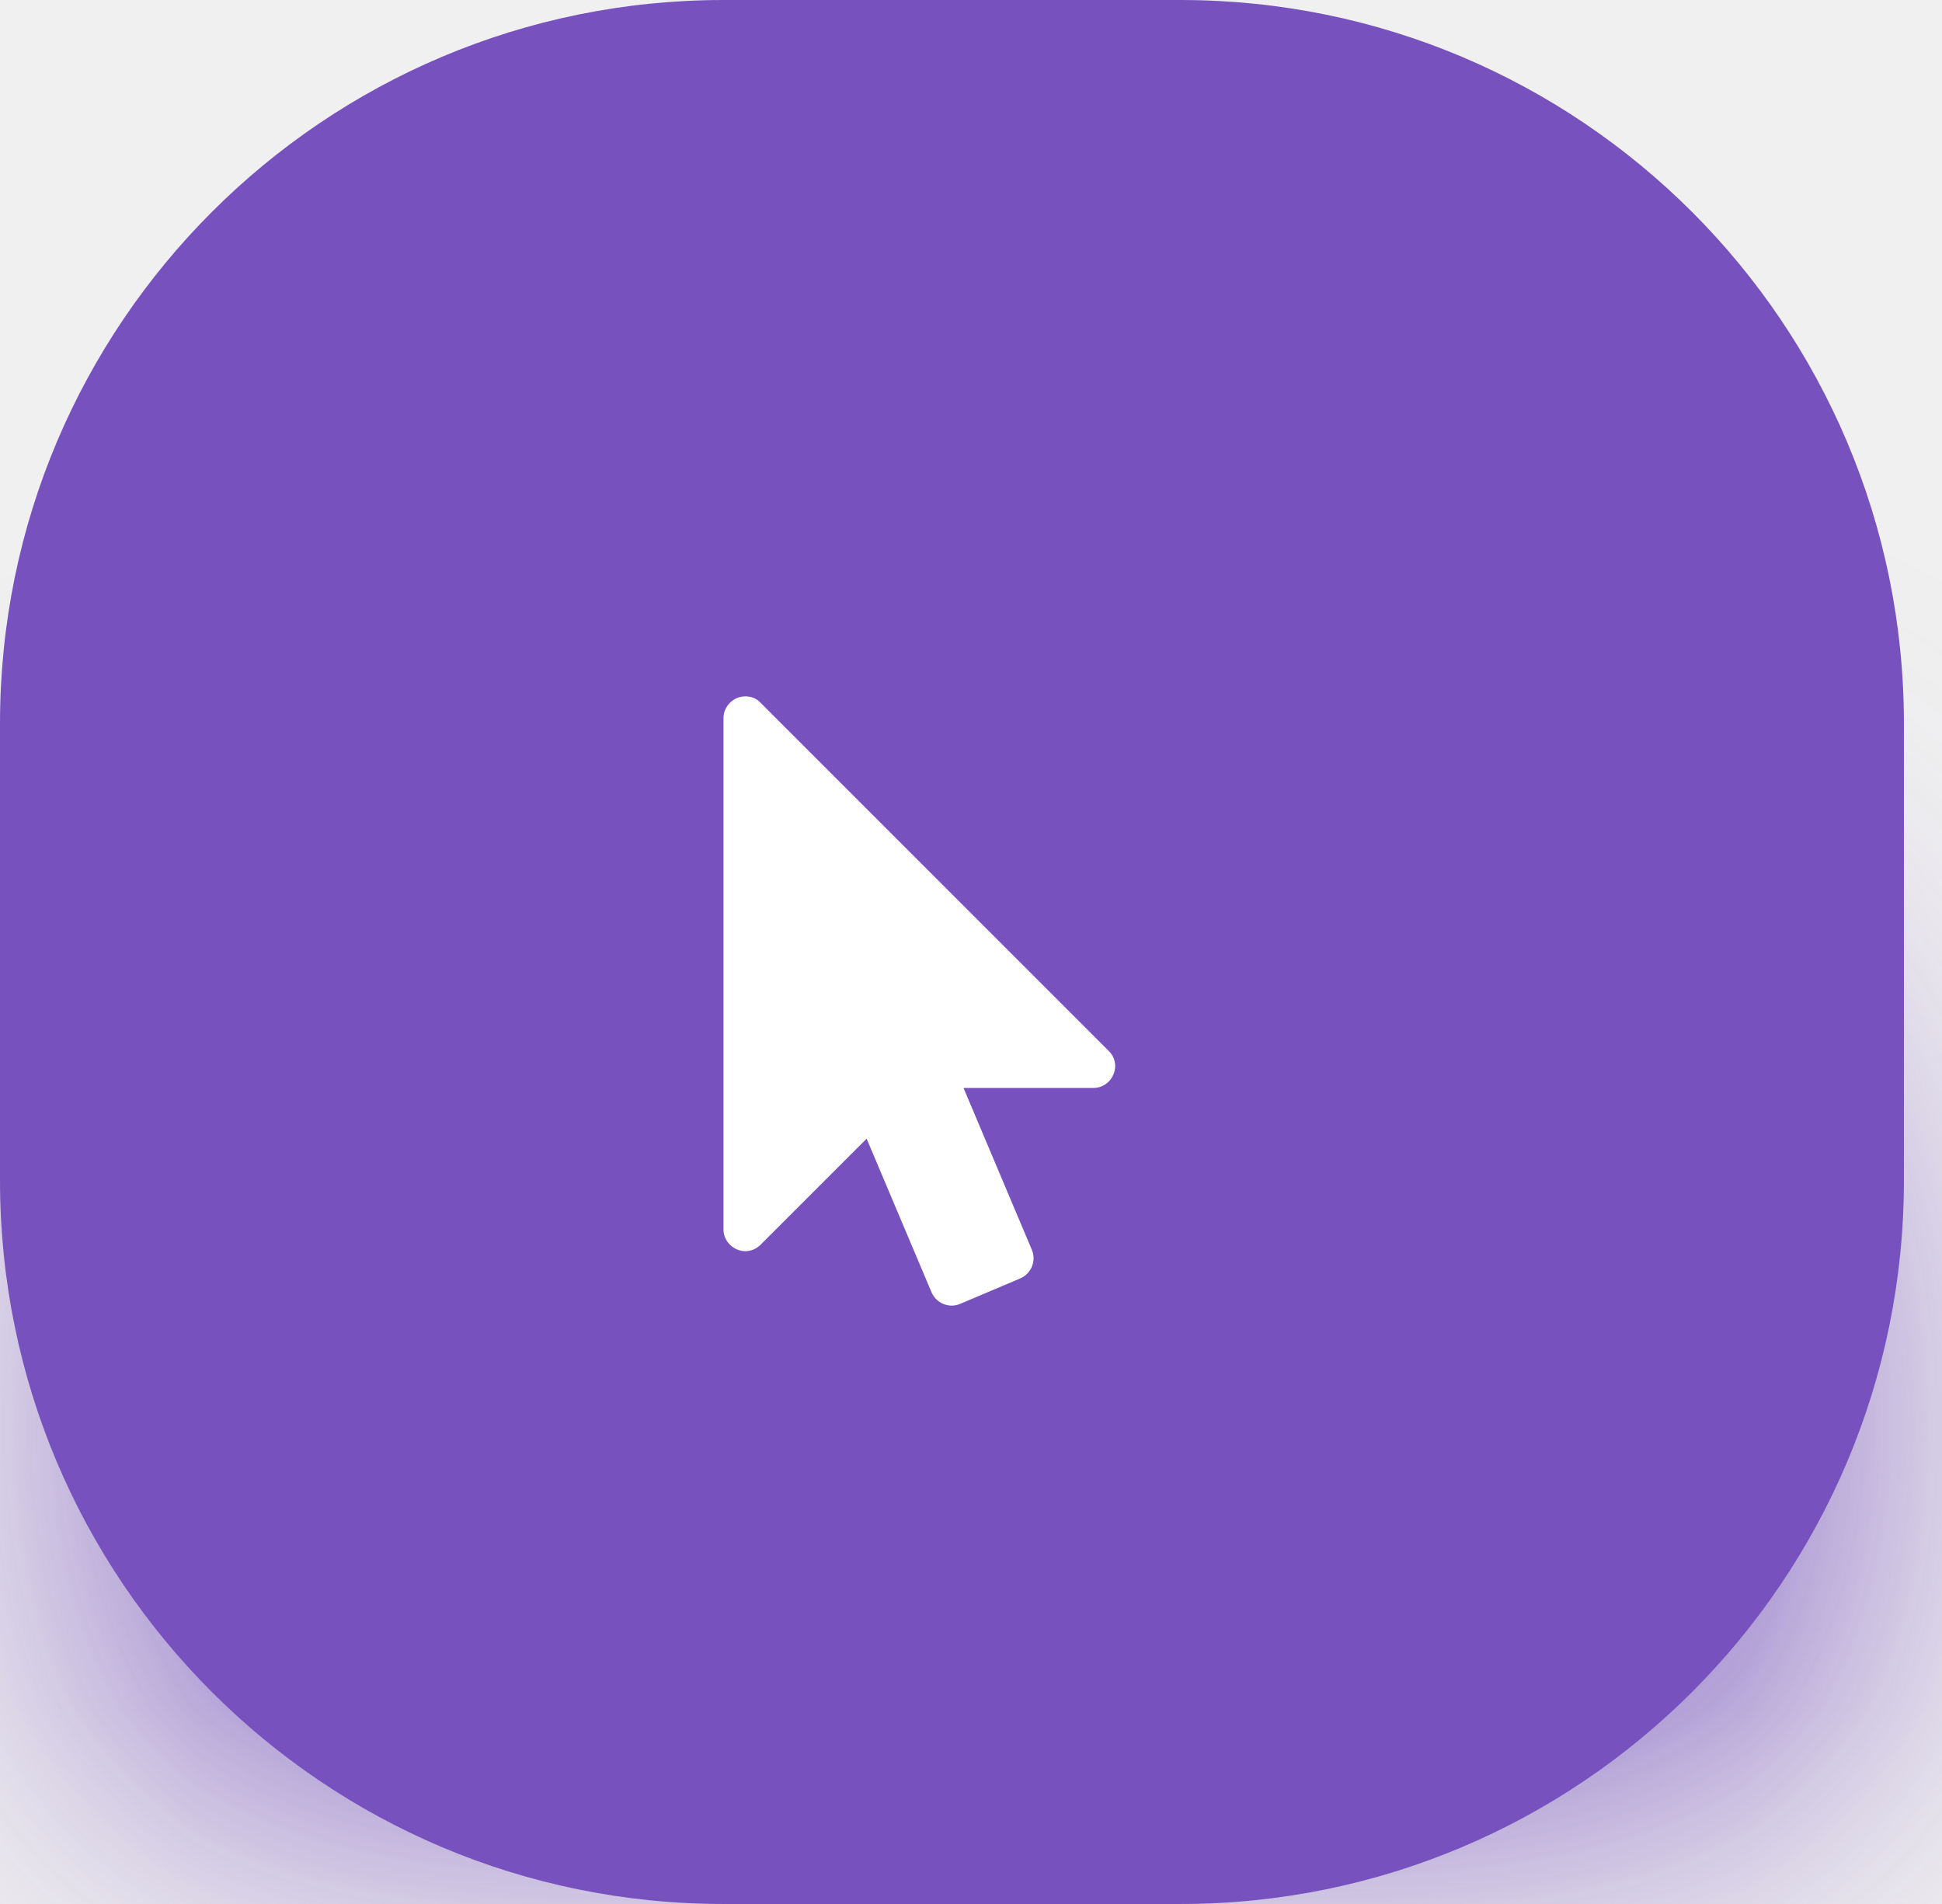
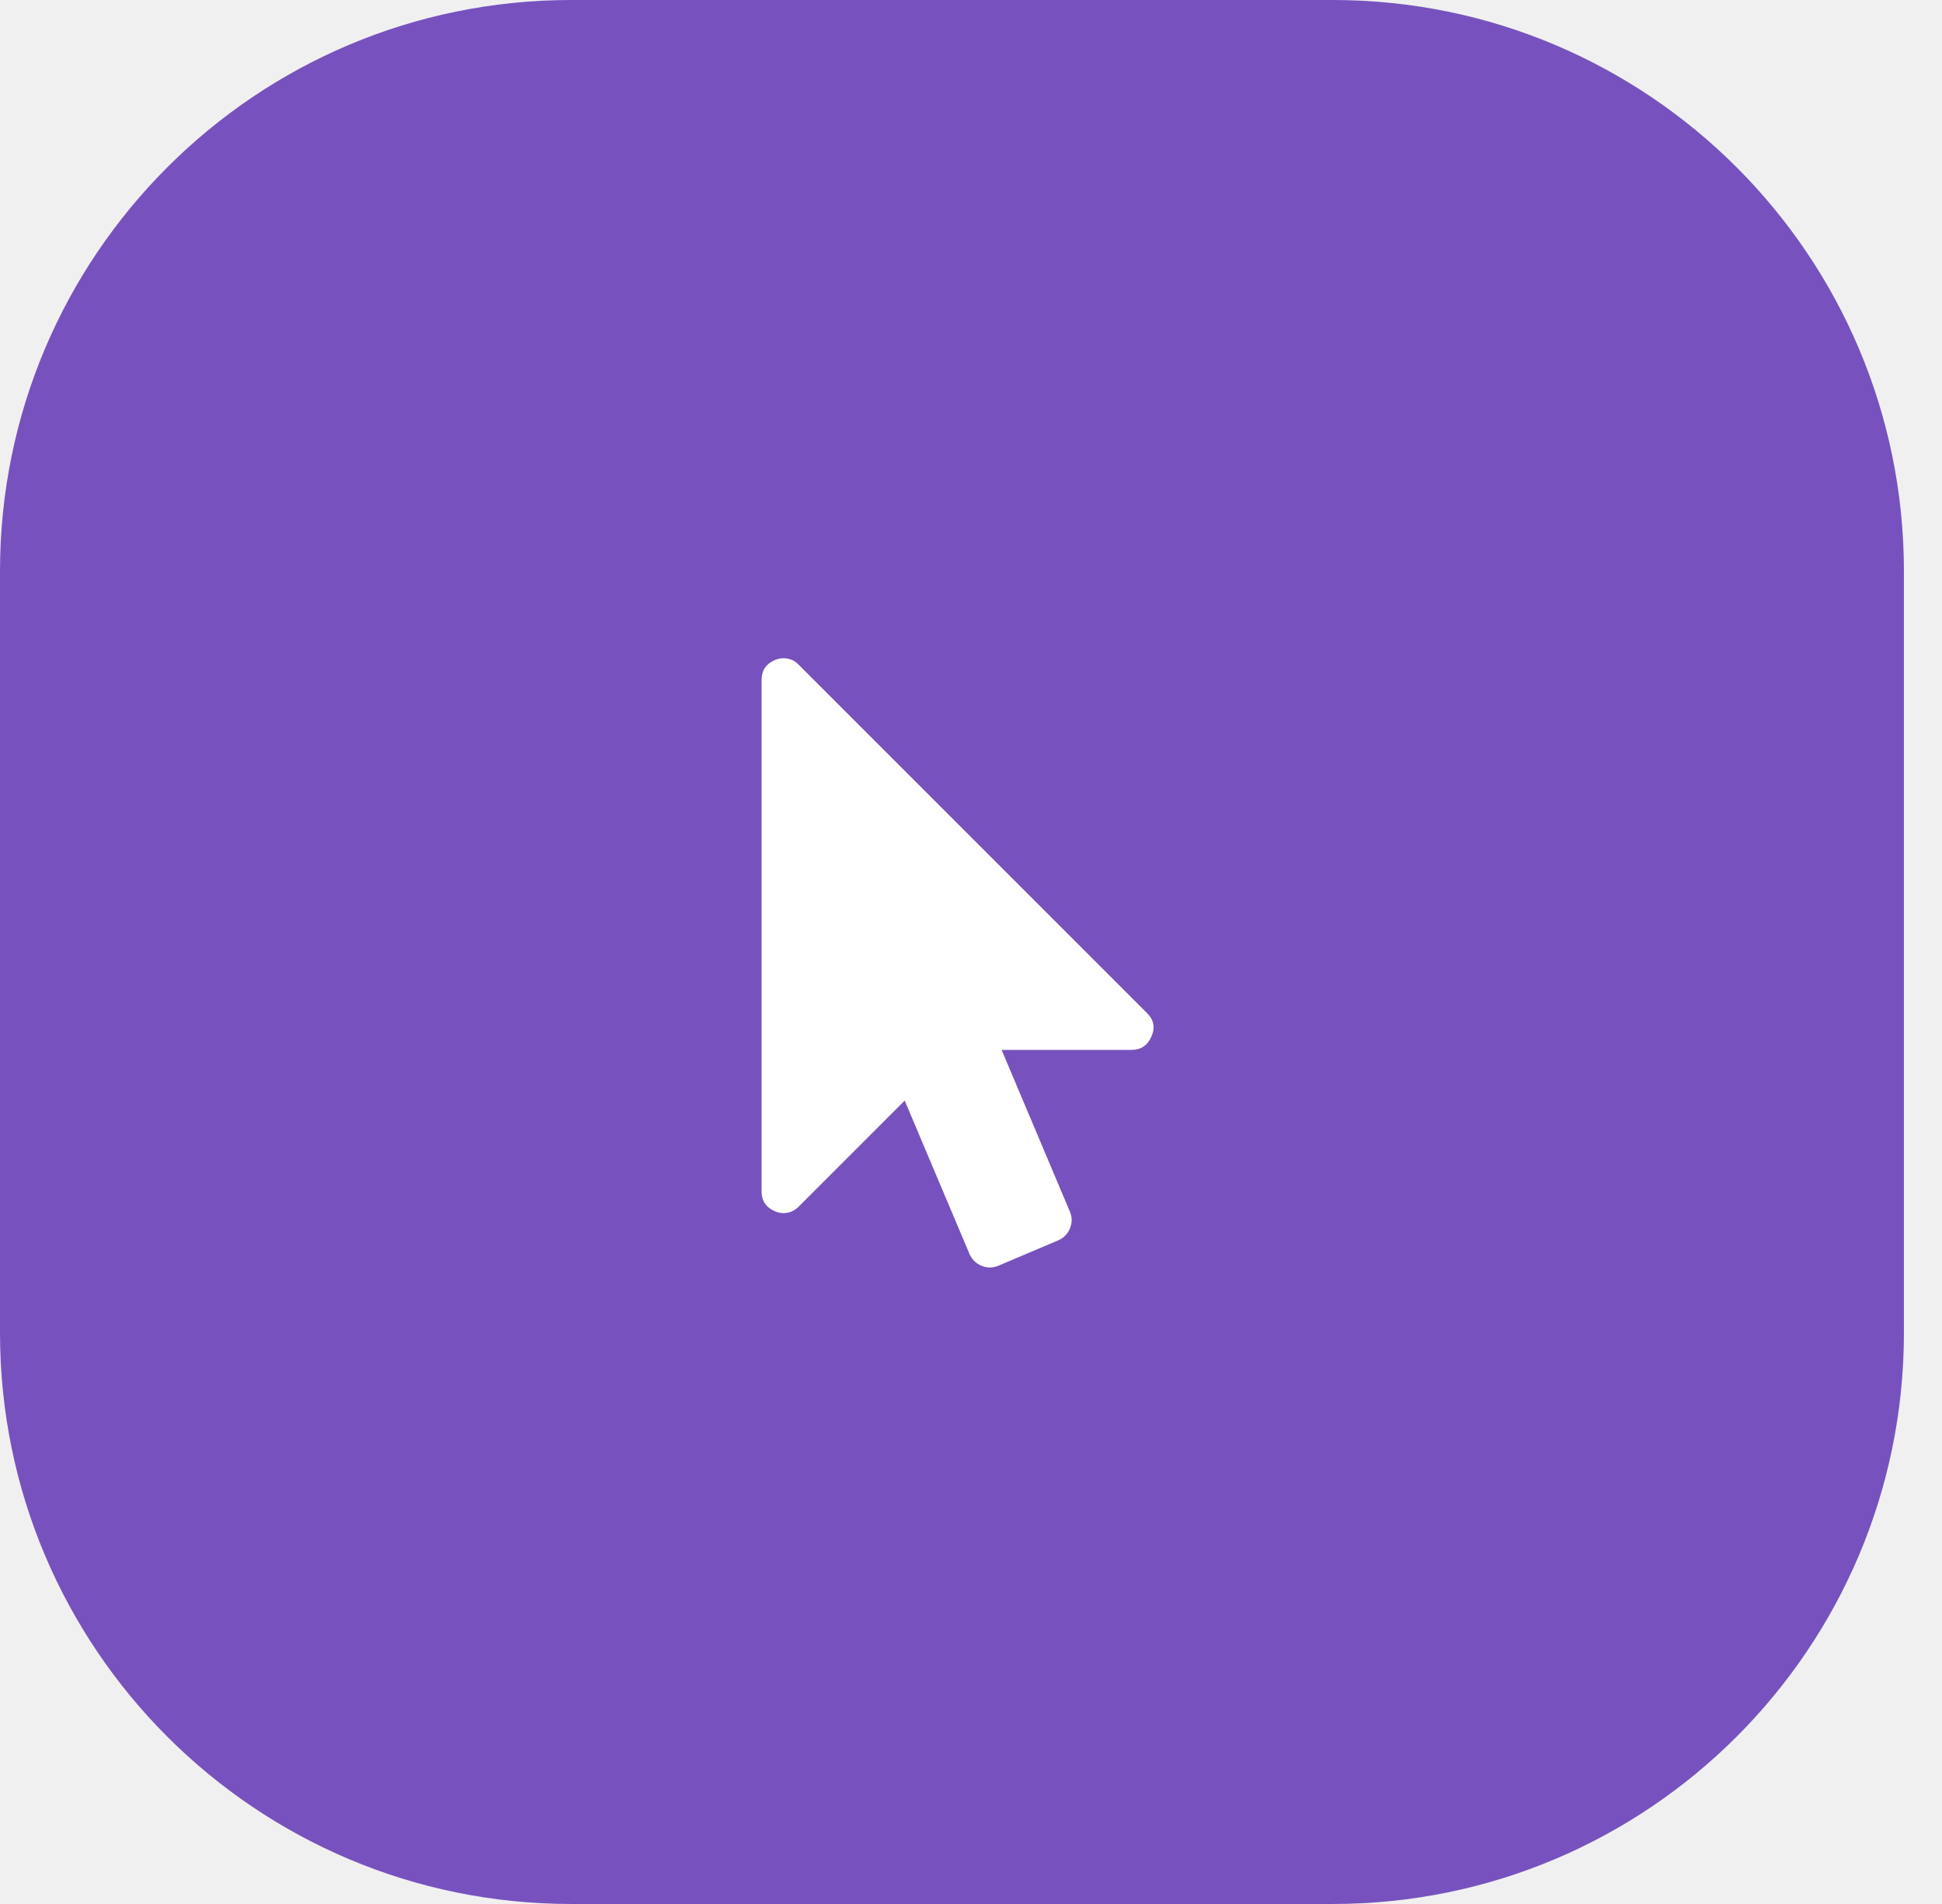
<svg xmlns="http://www.w3.org/2000/svg" width="51" height="50" viewBox="0 0 51 50" fill="none">
-   <g clip-path="url(#clip0_0_541)">
-     <g opacity="0.848" filter="url(#filter0_f_0_541)">
-       <rect x="0.5" y="25" width="50" height="25" rx="12.5" fill="#7752BE" />
-     </g>
-     <rect width="50" height="50" rx="19" fill="#7752BE" />
-     <path d="M29.116 27.598L19.973 18.455C19.866 18.339 19.723 18.286 19.571 18.286C19.5 18.286 19.42 18.304 19.357 18.33C19.143 18.42 19 18.625 19 18.857V32.286C19 32.518 19.143 32.723 19.357 32.812C19.42 32.839 19.5 32.857 19.571 32.857C19.723 32.857 19.866 32.795 19.973 32.688L22.759 29.902L24.464 33.938C24.589 34.223 24.92 34.366 25.214 34.241L26.795 33.571C27.08 33.446 27.223 33.116 27.098 32.821L25.304 28.571H28.714C28.946 28.571 29.152 28.429 29.241 28.214C29.33 28.009 29.286 27.759 29.116 27.598Z" fill="white" />
-   </g>
-   <defs>
-     <filter id="filter0_f_0_541" x="-26.683" y="-2.183" width="104.366" height="79.366" filterUnits="userSpaceOnUse" color-interpolation-filters="sRGB">
-       <feFlood flood-opacity="0" result="BackgroundImageFix" />
-       <feBlend mode="normal" in="SourceGraphic" in2="BackgroundImageFix" result="shape" />
-       <feGaussianBlur stdDeviation="13.591" result="effect1_foregroundBlur_0_541" />
-     </filter>
-     <clipPath id="clip0_0_541">
-       <rect width="51" height="50" fill="white" />
-     </clipPath>
-   </defs>
+   <rect width="50" height="50" rx="15" fill="#7752BE" />
+   <path d="M30.116 26.598C30.301 26.777 30.342 26.982 30.241 27.214C30.14 27.452 29.964 27.571 29.714 27.571H26.304L28.098 31.821C28.158 31.97 28.158 32.116 28.098 32.259C28.039 32.402 27.938 32.506 27.795 32.571L26.214 33.241C26.066 33.301 25.92 33.301 25.777 33.241C25.634 33.181 25.53 33.08 25.464 32.938L23.759 28.902L20.973 31.688C20.86 31.801 20.726 31.857 20.571 31.857C20.5 31.857 20.429 31.842 20.357 31.812C20.119 31.711 20 31.536 20 31.286V17.857C20 17.607 20.119 17.431 20.357 17.33C20.429 17.301 20.5 17.286 20.571 17.286C20.732 17.286 20.866 17.342 20.973 17.455L30.116 26.598Z" fill="white" />
</svg>
